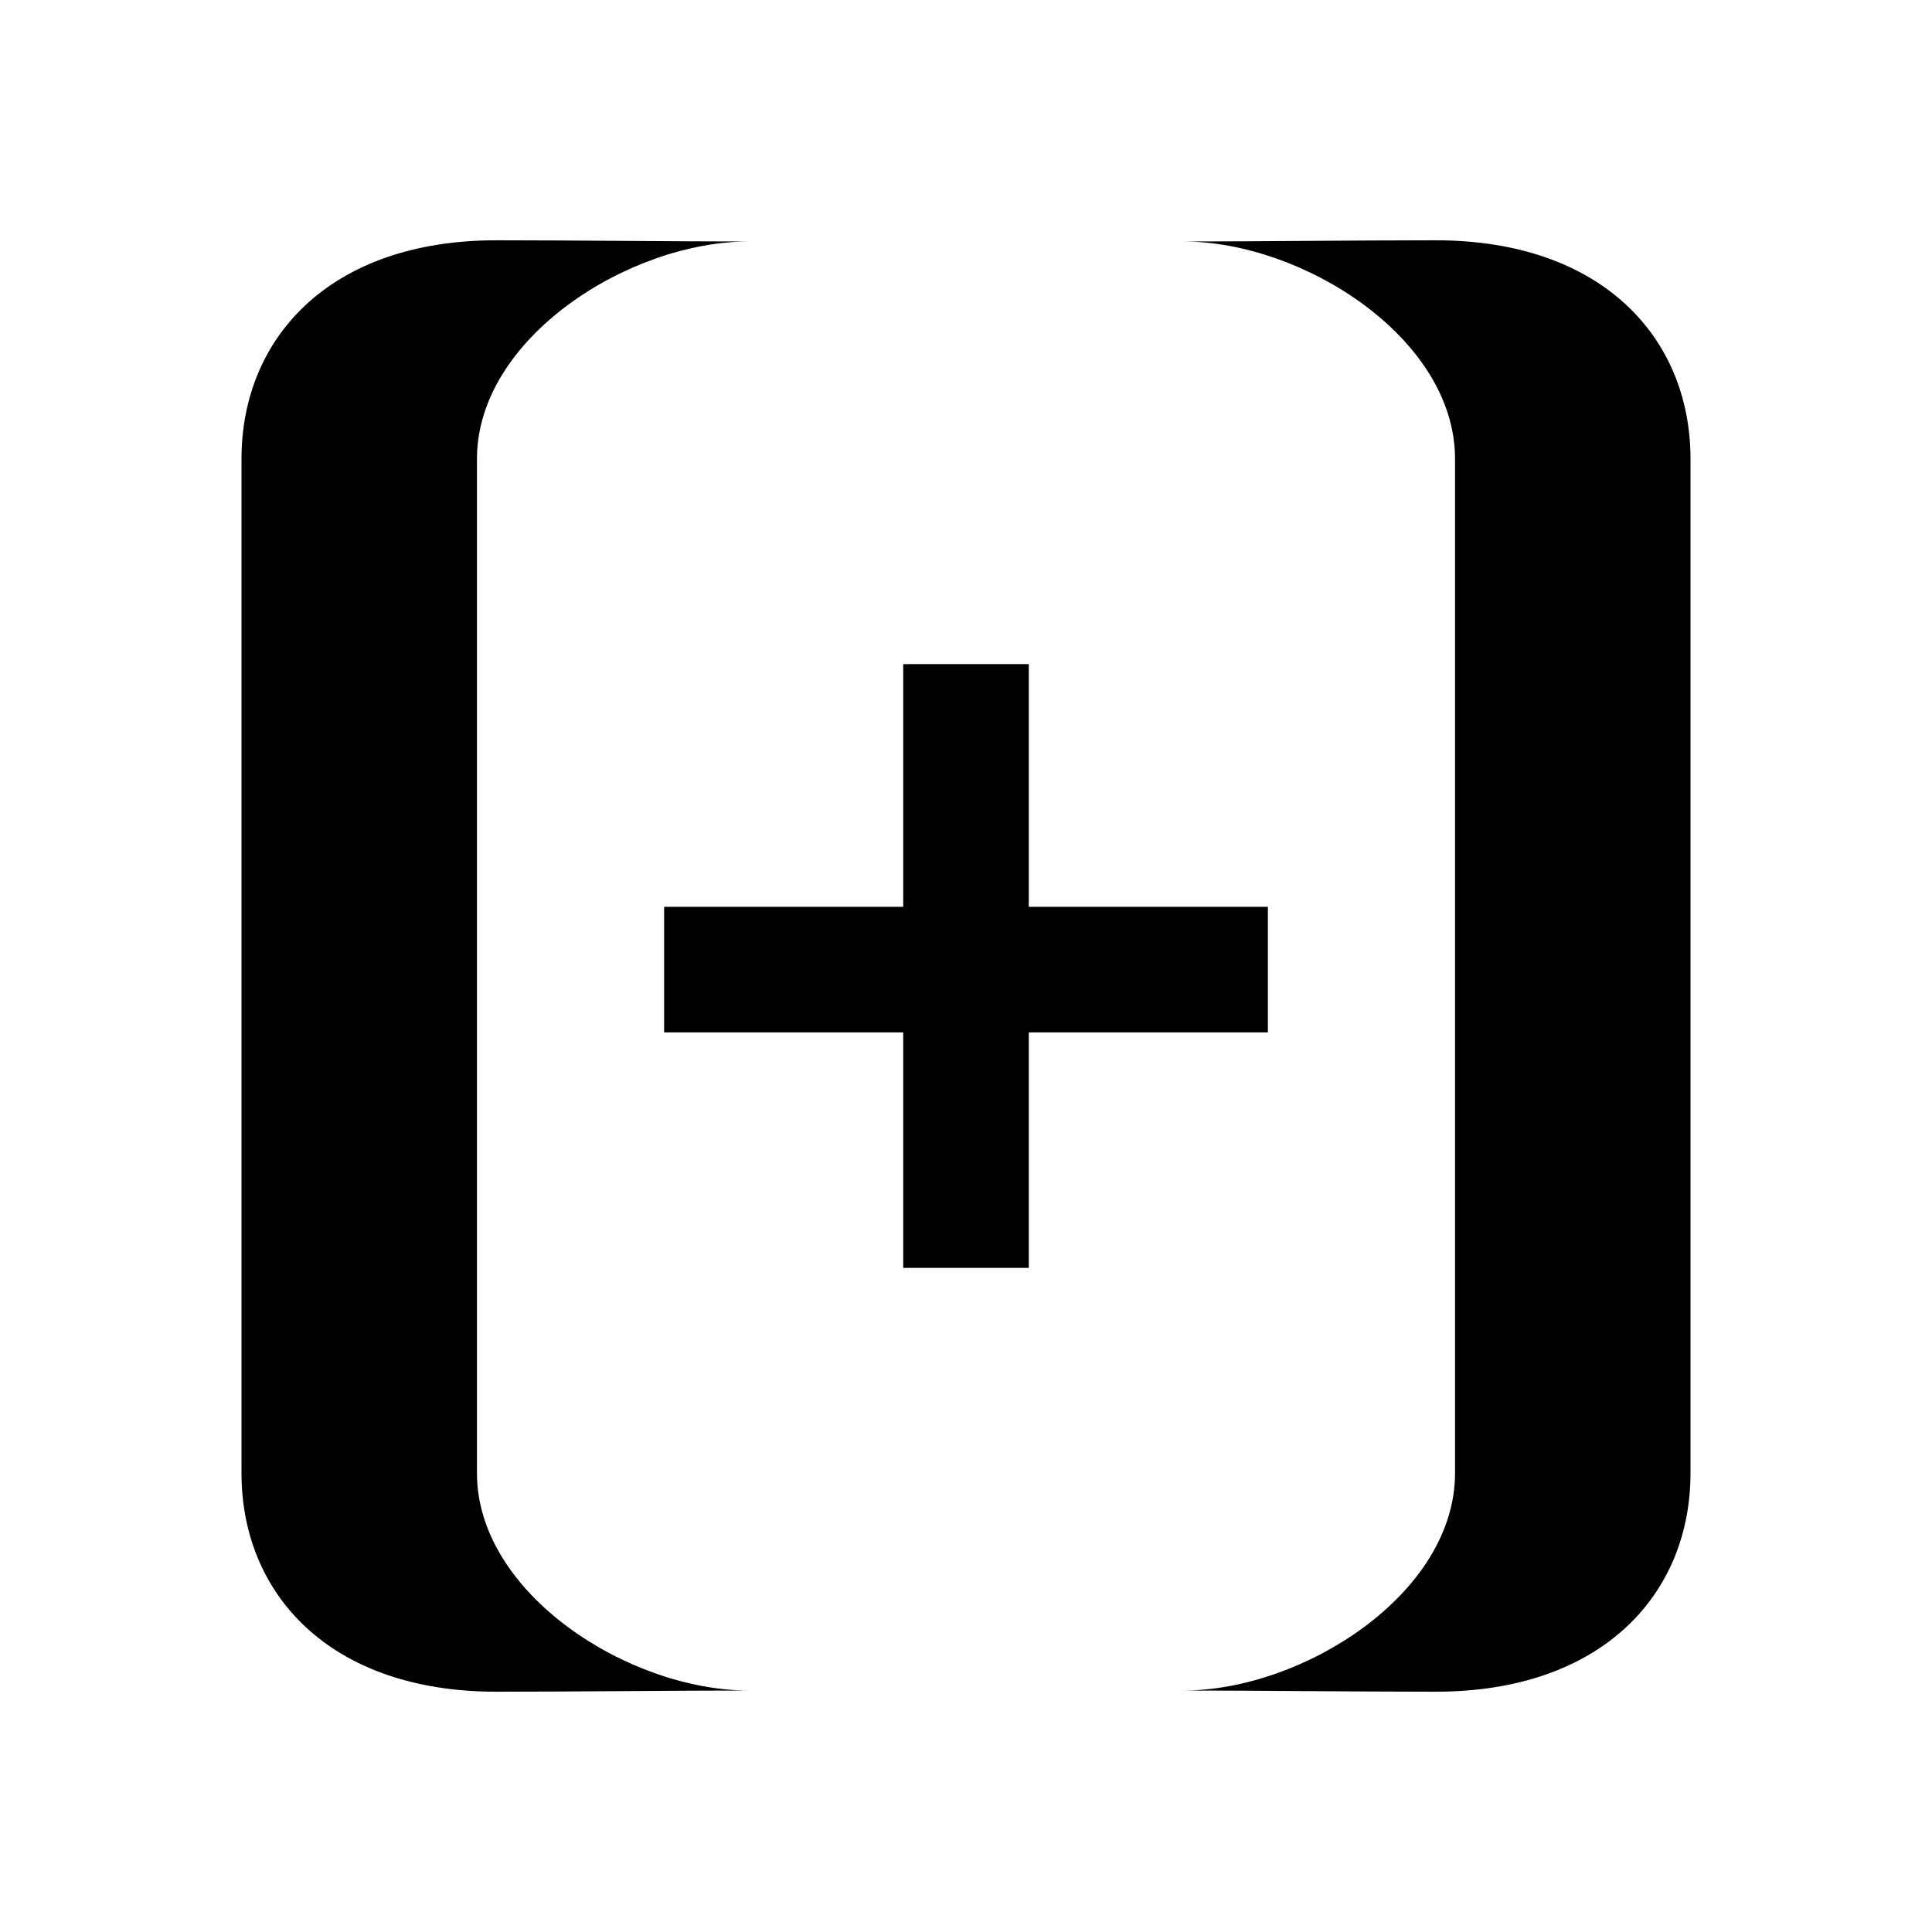
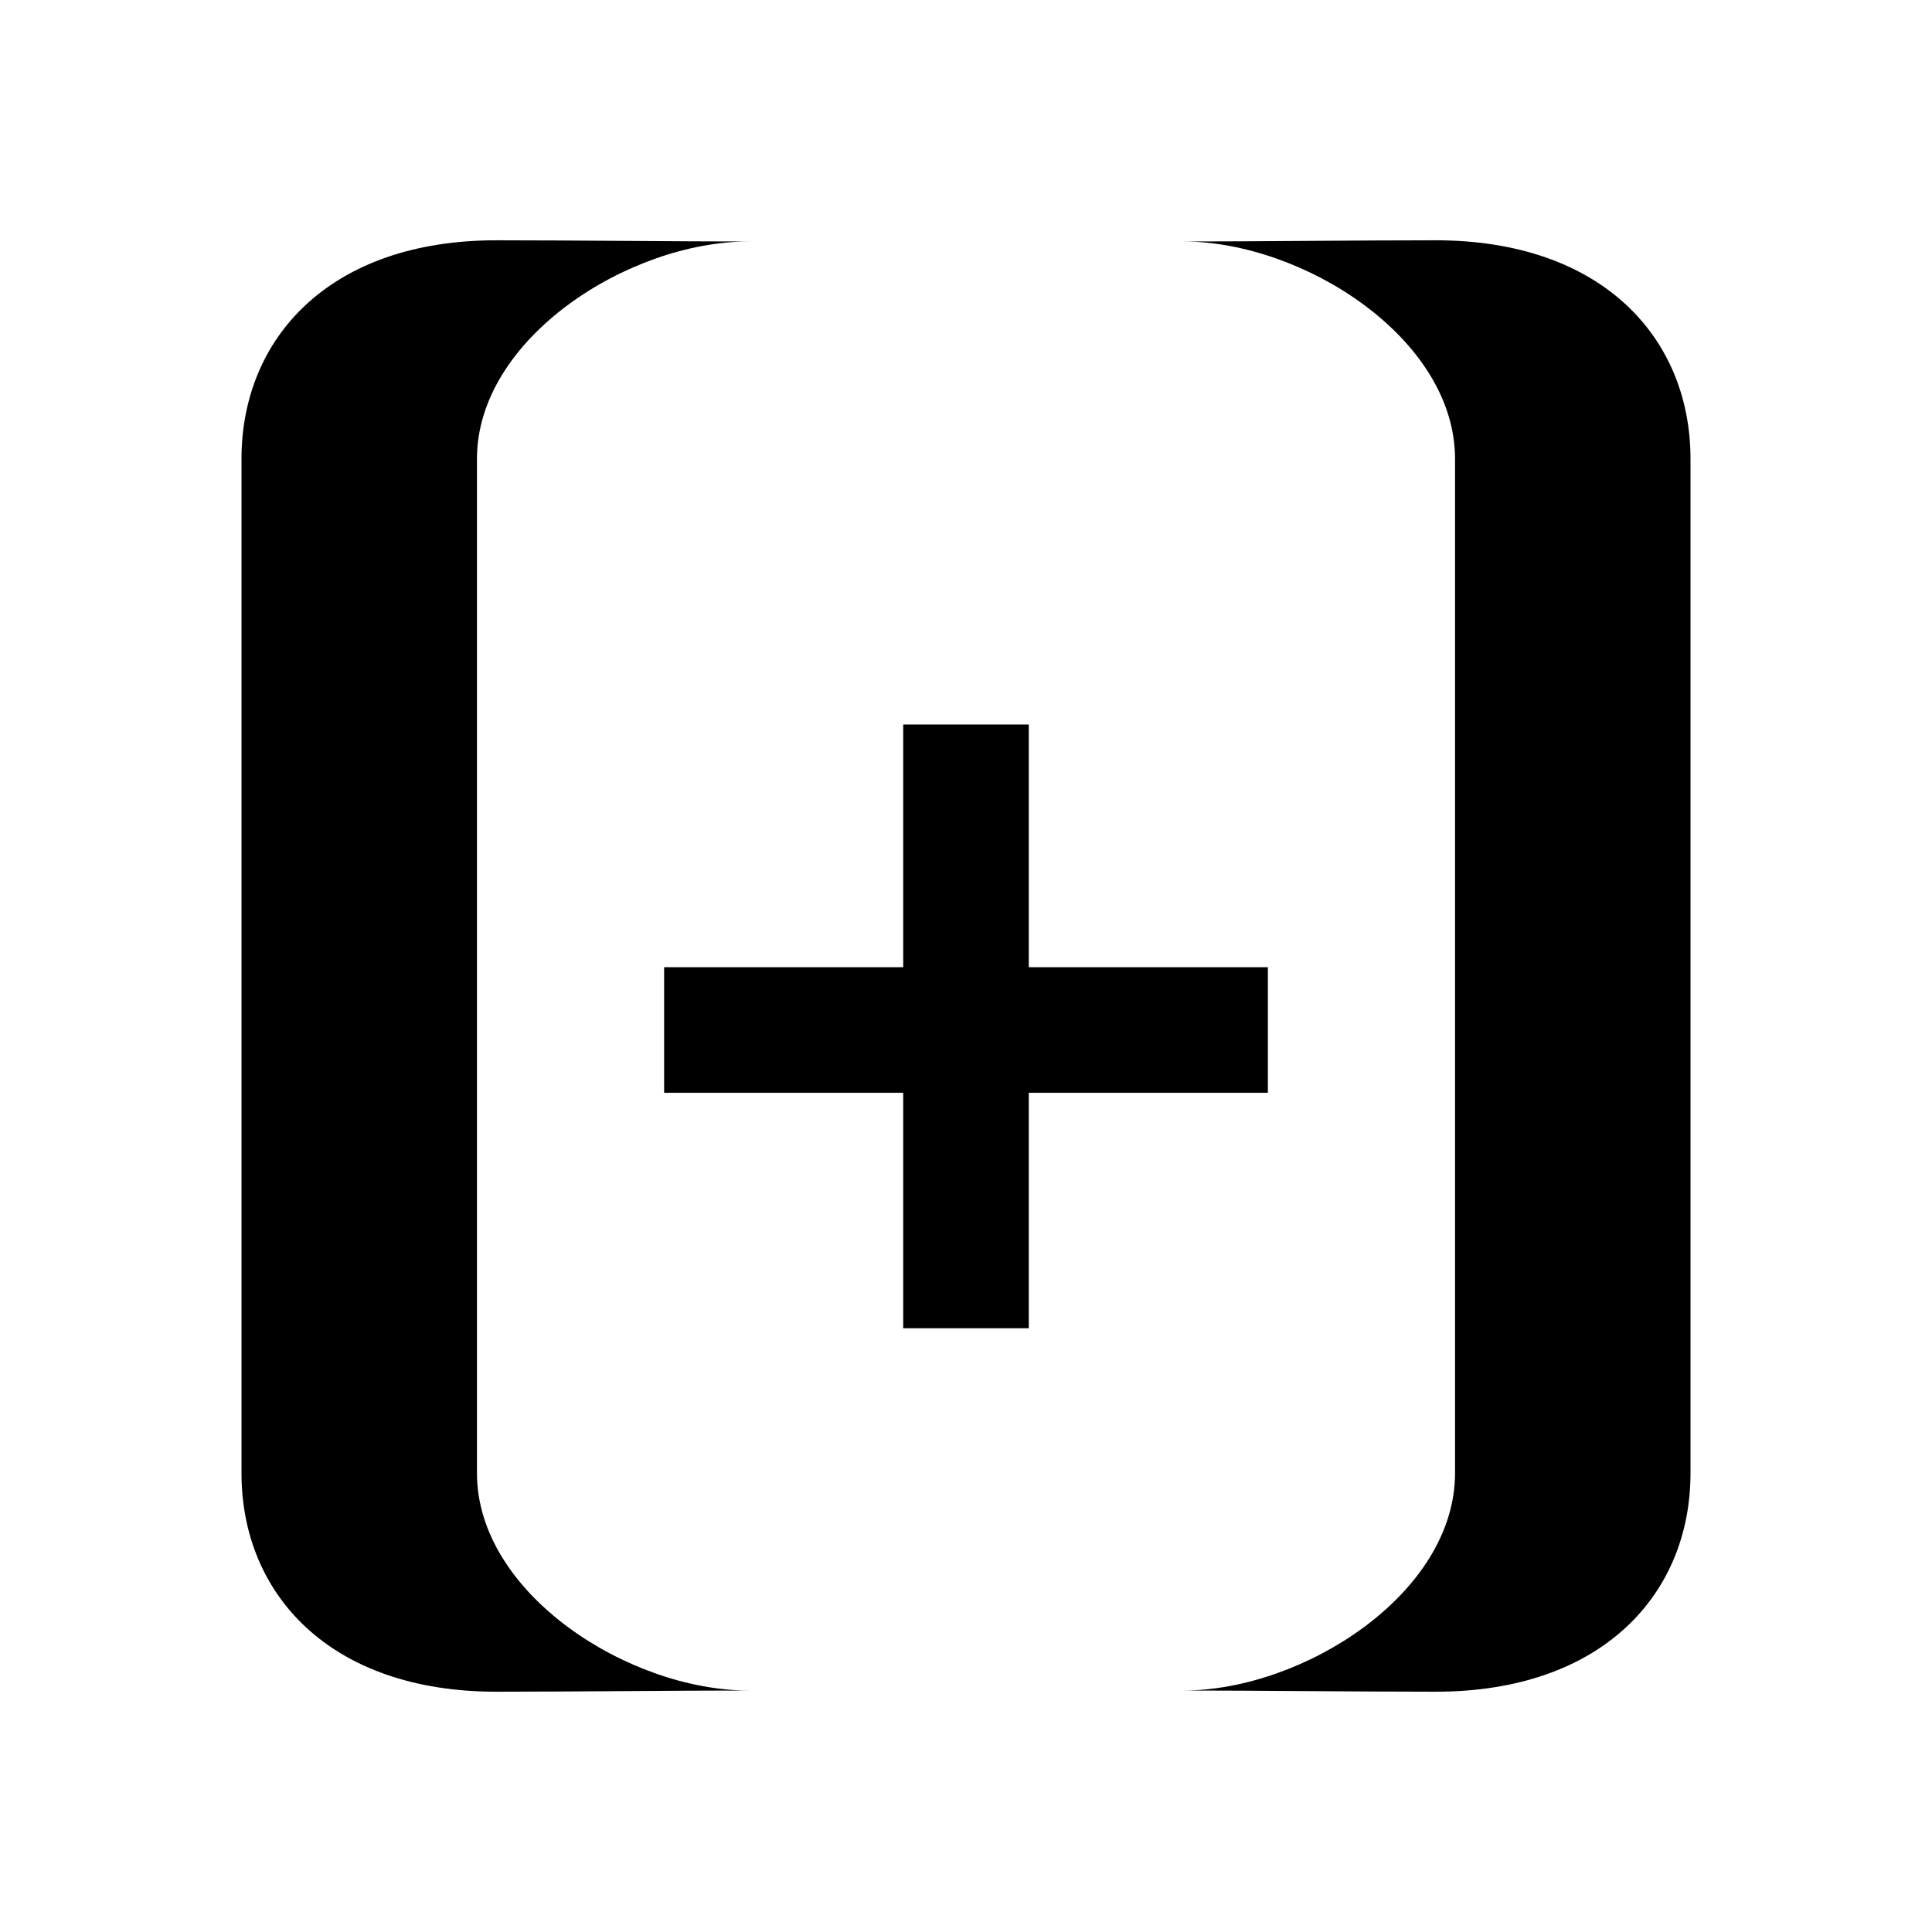
<svg xmlns="http://www.w3.org/2000/svg" viewBox="0 0 16 16">
-   <path d="m14 3.8c0-1-.73-1.81-2.11-1.81-.66 0-1.48.01-2.09.01.99 0 2.25.8 2.25 1.8v8.4c0 1-1.26 1.8-2.25 1.8.61 0 1.43.01 2.09.01 1.38 0 2.11-.81 2.11-1.81z" fill-rule="evenodd" />
-   <path d="m10.5 7.51h-1.98v-2.01h-1.04v2.01h-1.98v1.04h1.98v1.95h1.04v-1.95h1.98z" />
-   <path d="m2 3.8c0-1 .73-1.81 2.11-1.81.66 0 1.48.01 2.09.01-.99 0-2.25.8-2.25 1.8v8.4c0 1 1.26 1.8 2.25 1.8-.61 0-1.43.01-2.09.01-1.38 0-2.11-.81-2.11-1.81z" fill-rule="evenodd" />
+   <g fill-rule="evenodd">
+     <path d="m11.89 1.99c-.66 0-1.48.01-2.09.01.99 0 2.25.8 2.25 1.8v8.4c0 1-1.26 1.8-2.25 1.8.61 0 1.43.01 2.09.01 1.38 0 2.11-.81 2.11-1.81v-8.4c0-1-.73-1.81-2.11-1.81z" />
+     <path d="m10.5 8.01h-1.98v-2.01h-1.04v2.01h-1.98v1.04h1.98v1.95h1.04v-1.95h1.98z" />
+     <path d="m3.95 12.2v-8.4c0-1 1.26-1.8 2.25-1.8-.61 0-1.43-.01-2.09-.01-1.38 0-2.11.81-2.11 1.81v8.4c0 1 .73 1.81 2.11 1.81.66 0 1.48-.01 2.09-.01-.99 0-2.25-.8-2.25-1.8z" />
+   </g>
</svg>
